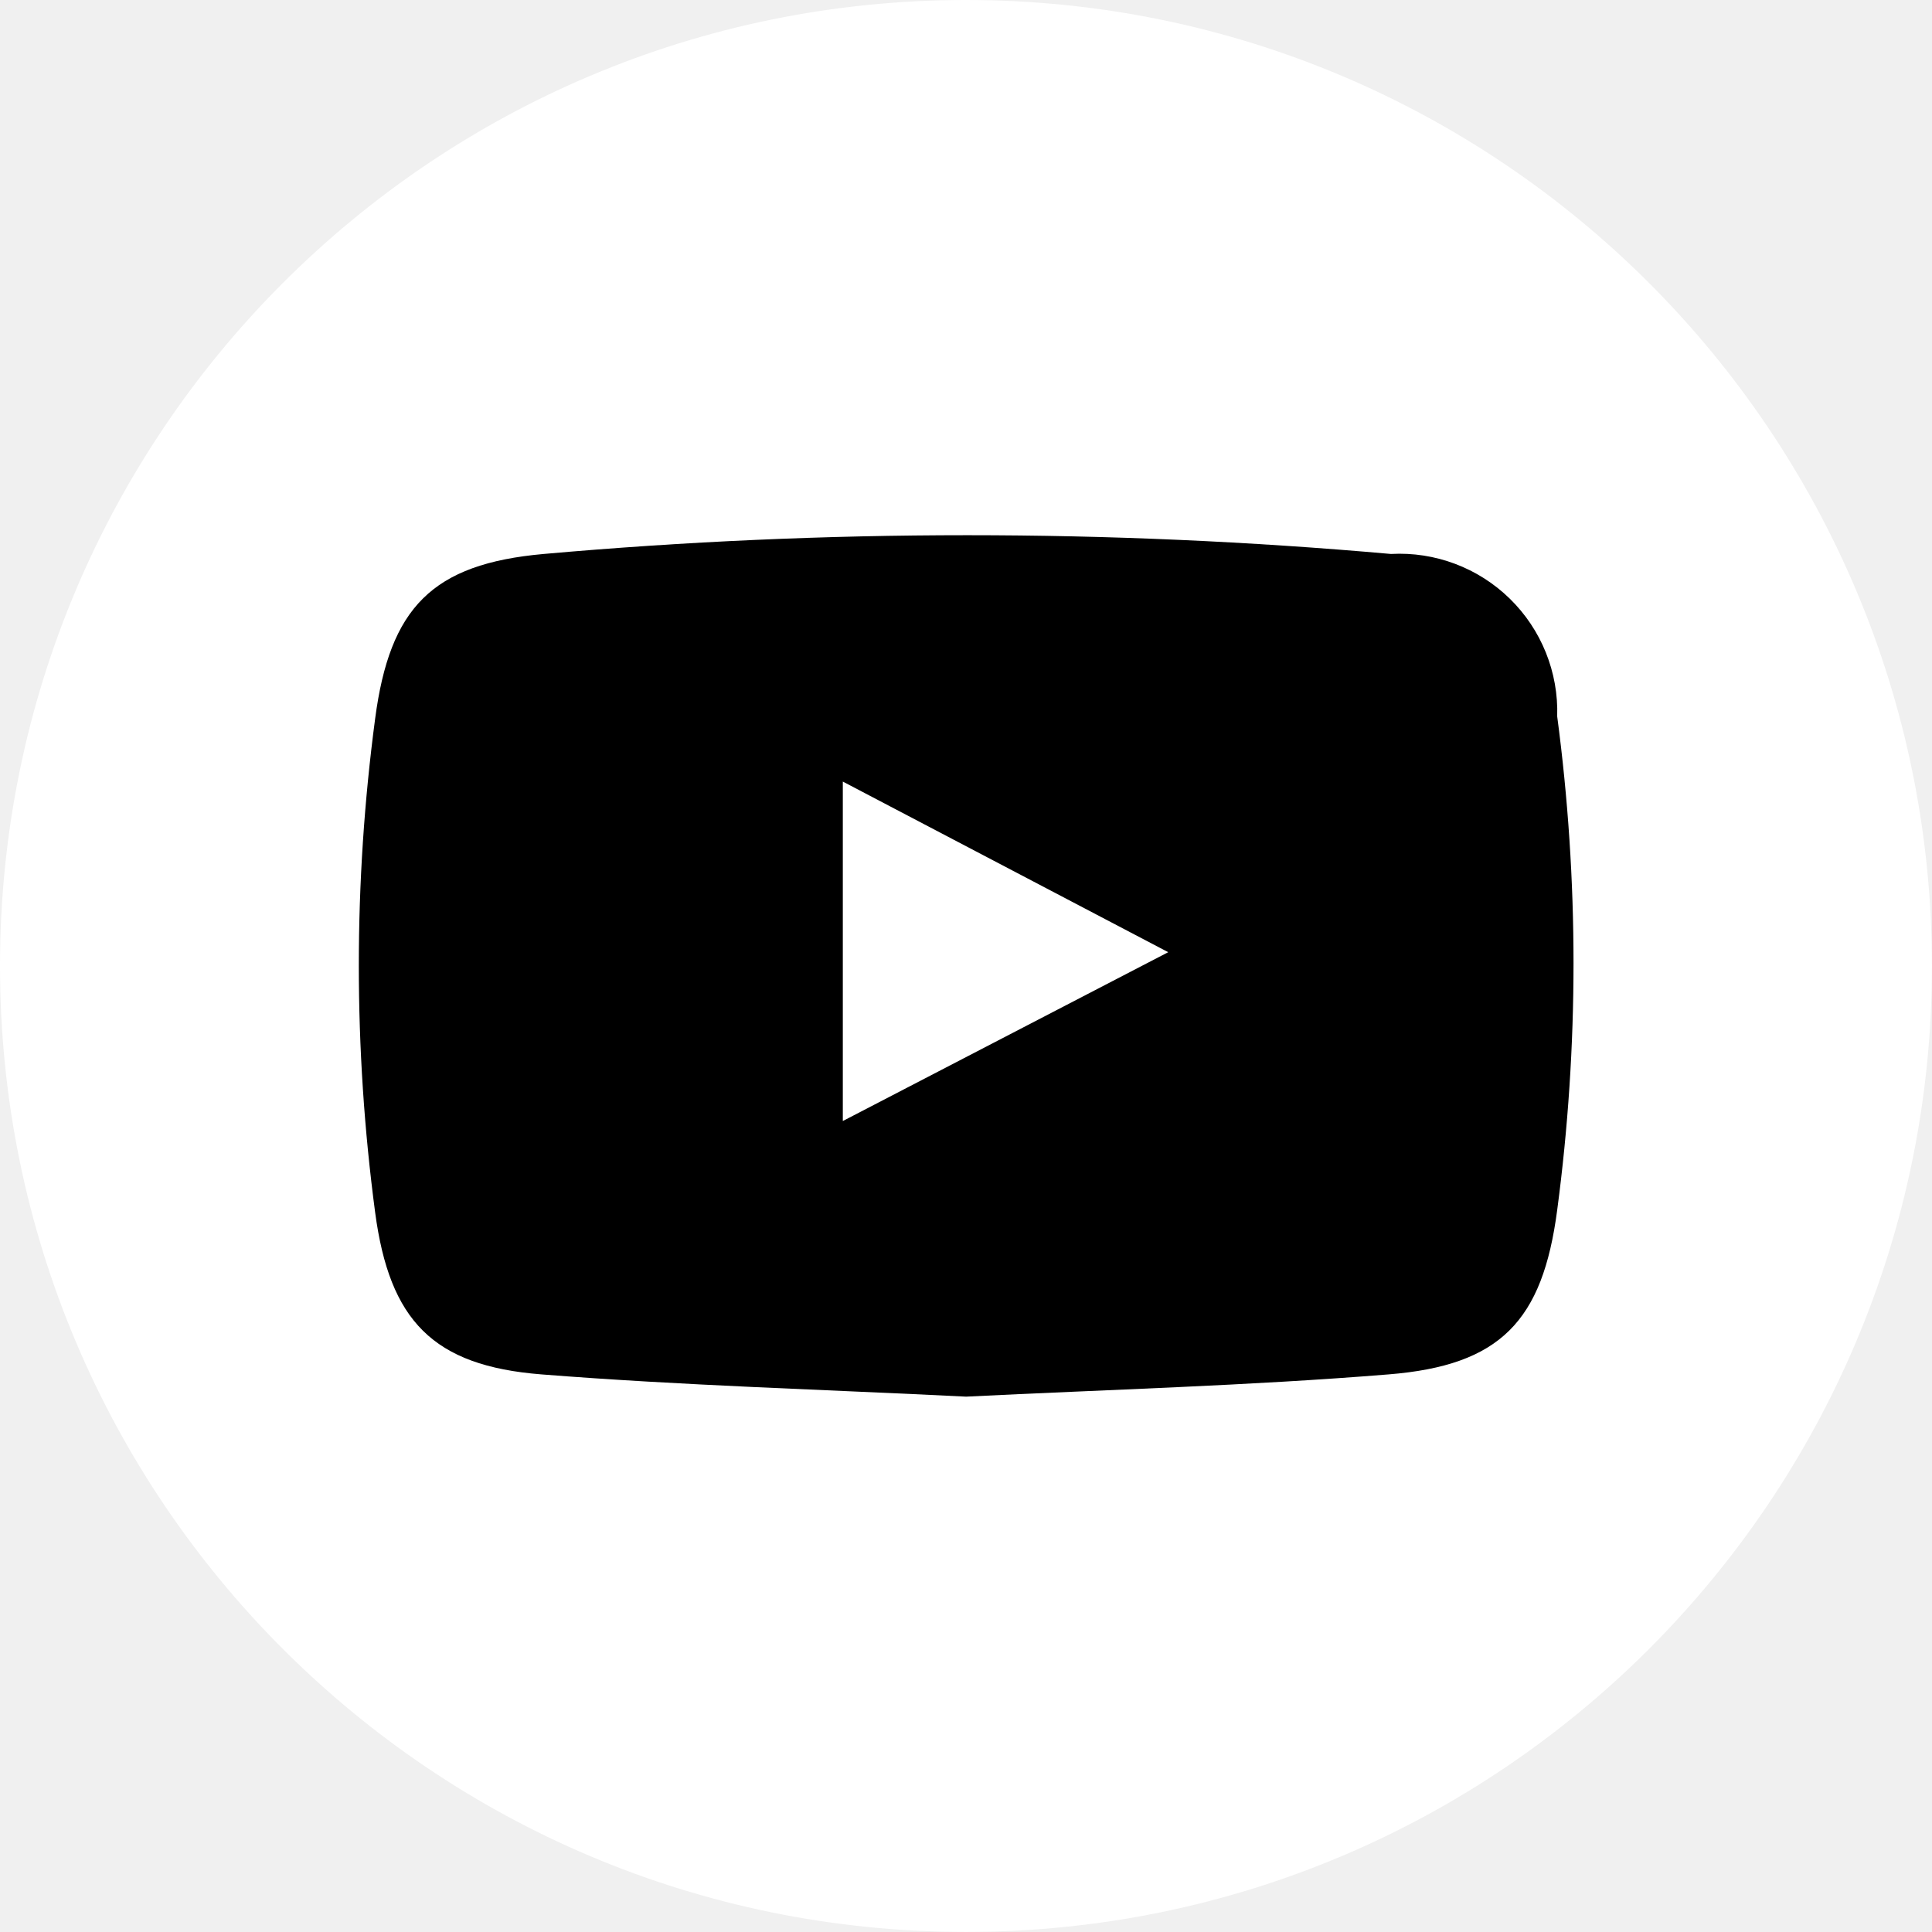
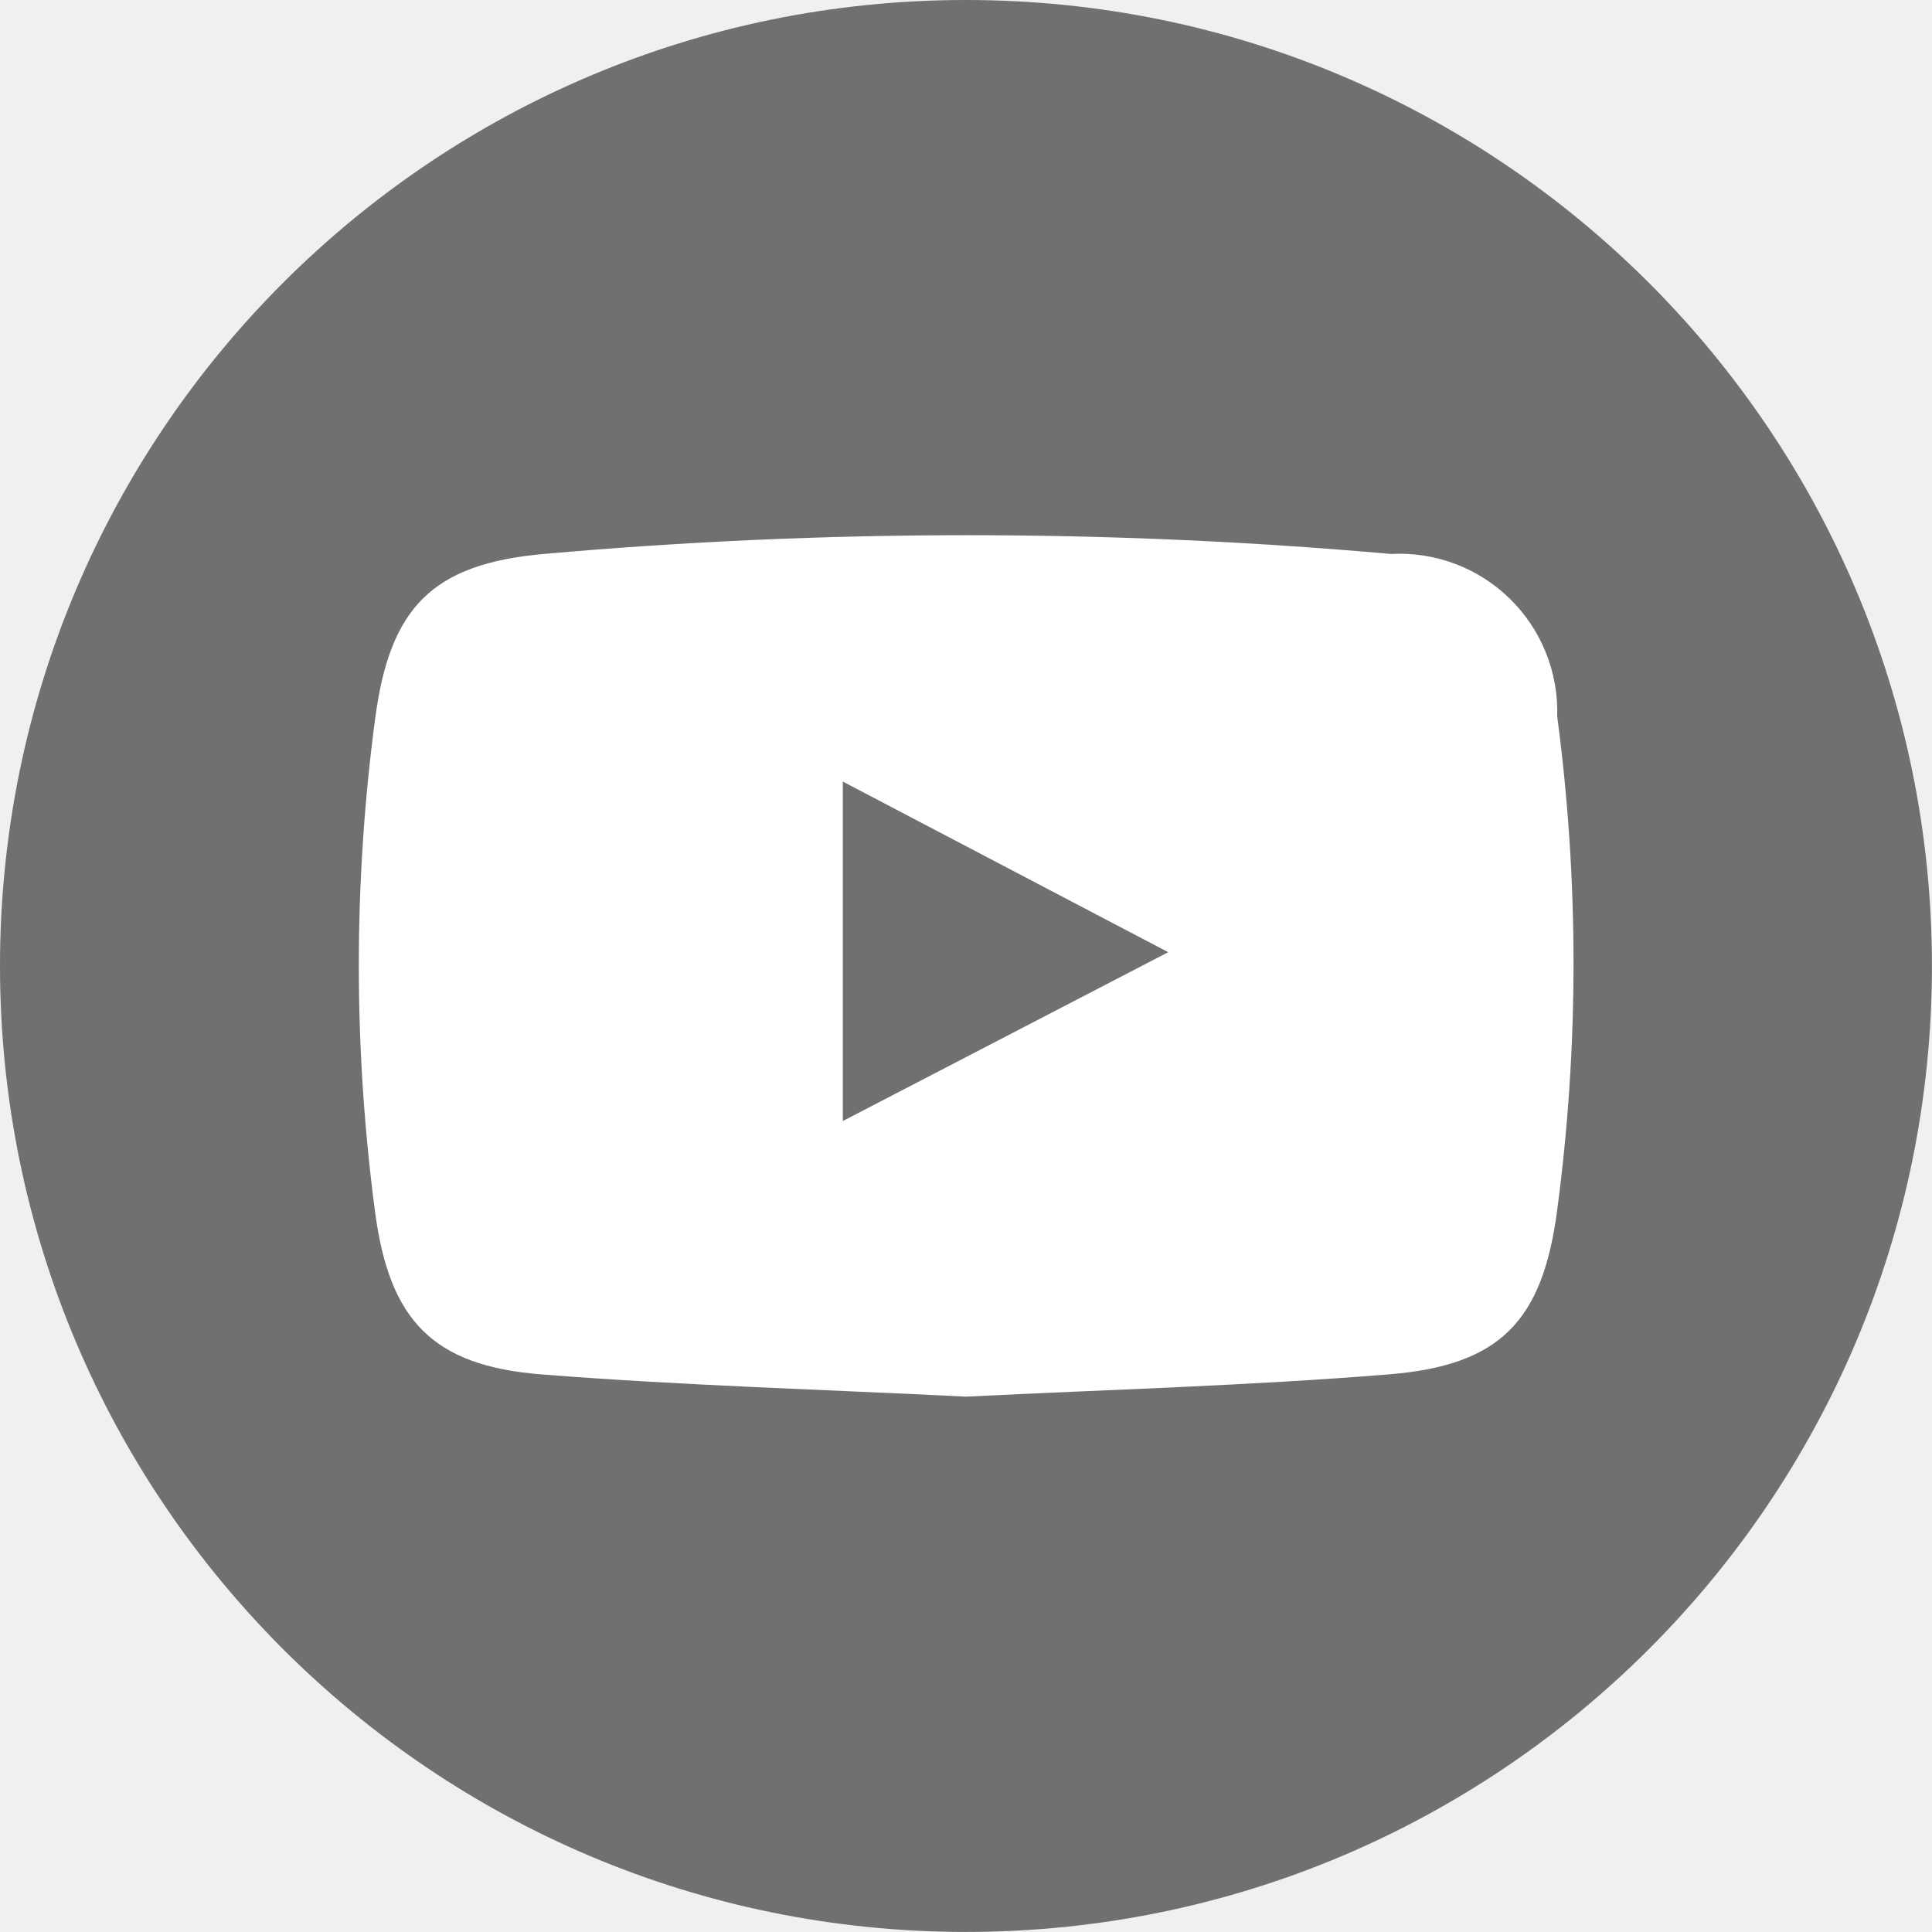
<svg xmlns="http://www.w3.org/2000/svg" width="29.181" height="29.181" viewBox="0 0 29.181 29.181">
  <defs>
    <style>
      .cls-1 {
        fill: #a2b1ce;
      }

      .cls-2 {
        fill: #e8ecf3;
      }

      .cls-3 {
        fill: #a7b5d1;
      }

      .cls-4 {
-         fill: #fff;
+         fill: #707070;
      }

      .cls-5 {
-         fill: #000;
+         fill: #fff;
      }
    </style>
  </defs>
  <g id="Group_1075" data-name="Group 1075" transform="translate(-1533.82 24.407)">
    <path id="Path_1353" data-name="Path 1353" class="cls-1" d="M205.069,504.818q-.014-.1-.029-.208a2.842,2.842,0,0,1,.183-1.253l.2.177c.453.374.073.861.175,1.283-.058,0-.116.005-.174.006Z" transform="translate(1348.476 -514.143)" />
    <path id="Path_1354" data-name="Path 1354" class="cls-2" d="M205.631,506.059l-.284.708c-.127-.249-.814-.5,0-.747Z" transform="translate(1348.531 -515.846)" />
    <path id="Path_1355" data-name="Path 1355" class="cls-3" d="M205.124,507.411l.359,0,.176.551c-.2.129-.009.245.013.366l-.19.191a.358.358,0,0,0-.184.361C204.932,508.429,205.188,507.9,205.124,507.411Z" transform="translate(1348.441 -516.736)" />
    <circle id="Ellipse_77" data-name="Ellipse 77" class="cls-4" cx="14.59" cy="14.59" r="14.59" transform="translate(1533.82 -24.407)" />
    <g id="Group_712" data-name="Group 712" transform="translate(1539.236 -16.322)">
      <g id="Group_711" data-name="Group 711" transform="translate(0 0)">
        <path id="Path_1721" data-name="Path 1721" class="cls-5" d="M2909.009,1462.284c-2.131-.107-4.277-.167-6.414-.336-1.64-.129-2.295-.814-2.512-2.448a28.323,28.323,0,0,1,0-7.455c.221-1.676.858-2.339,2.548-2.489a72.39,72.39,0,0,1,12.794,0,2.383,2.383,0,0,1,2.512,2.454,28.312,28.312,0,0,1,0,7.455c-.22,1.676-.857,2.348-2.548,2.483C2913.273,1462.12,2911.148,1462.177,2909.009,1462.284Zm-1.862-4.163,4.915-2.55-4.915-2.577Z" transform="translate(-2899.833 -1449.274)" />
      </g>
    </g>
  </g>
</svg>
